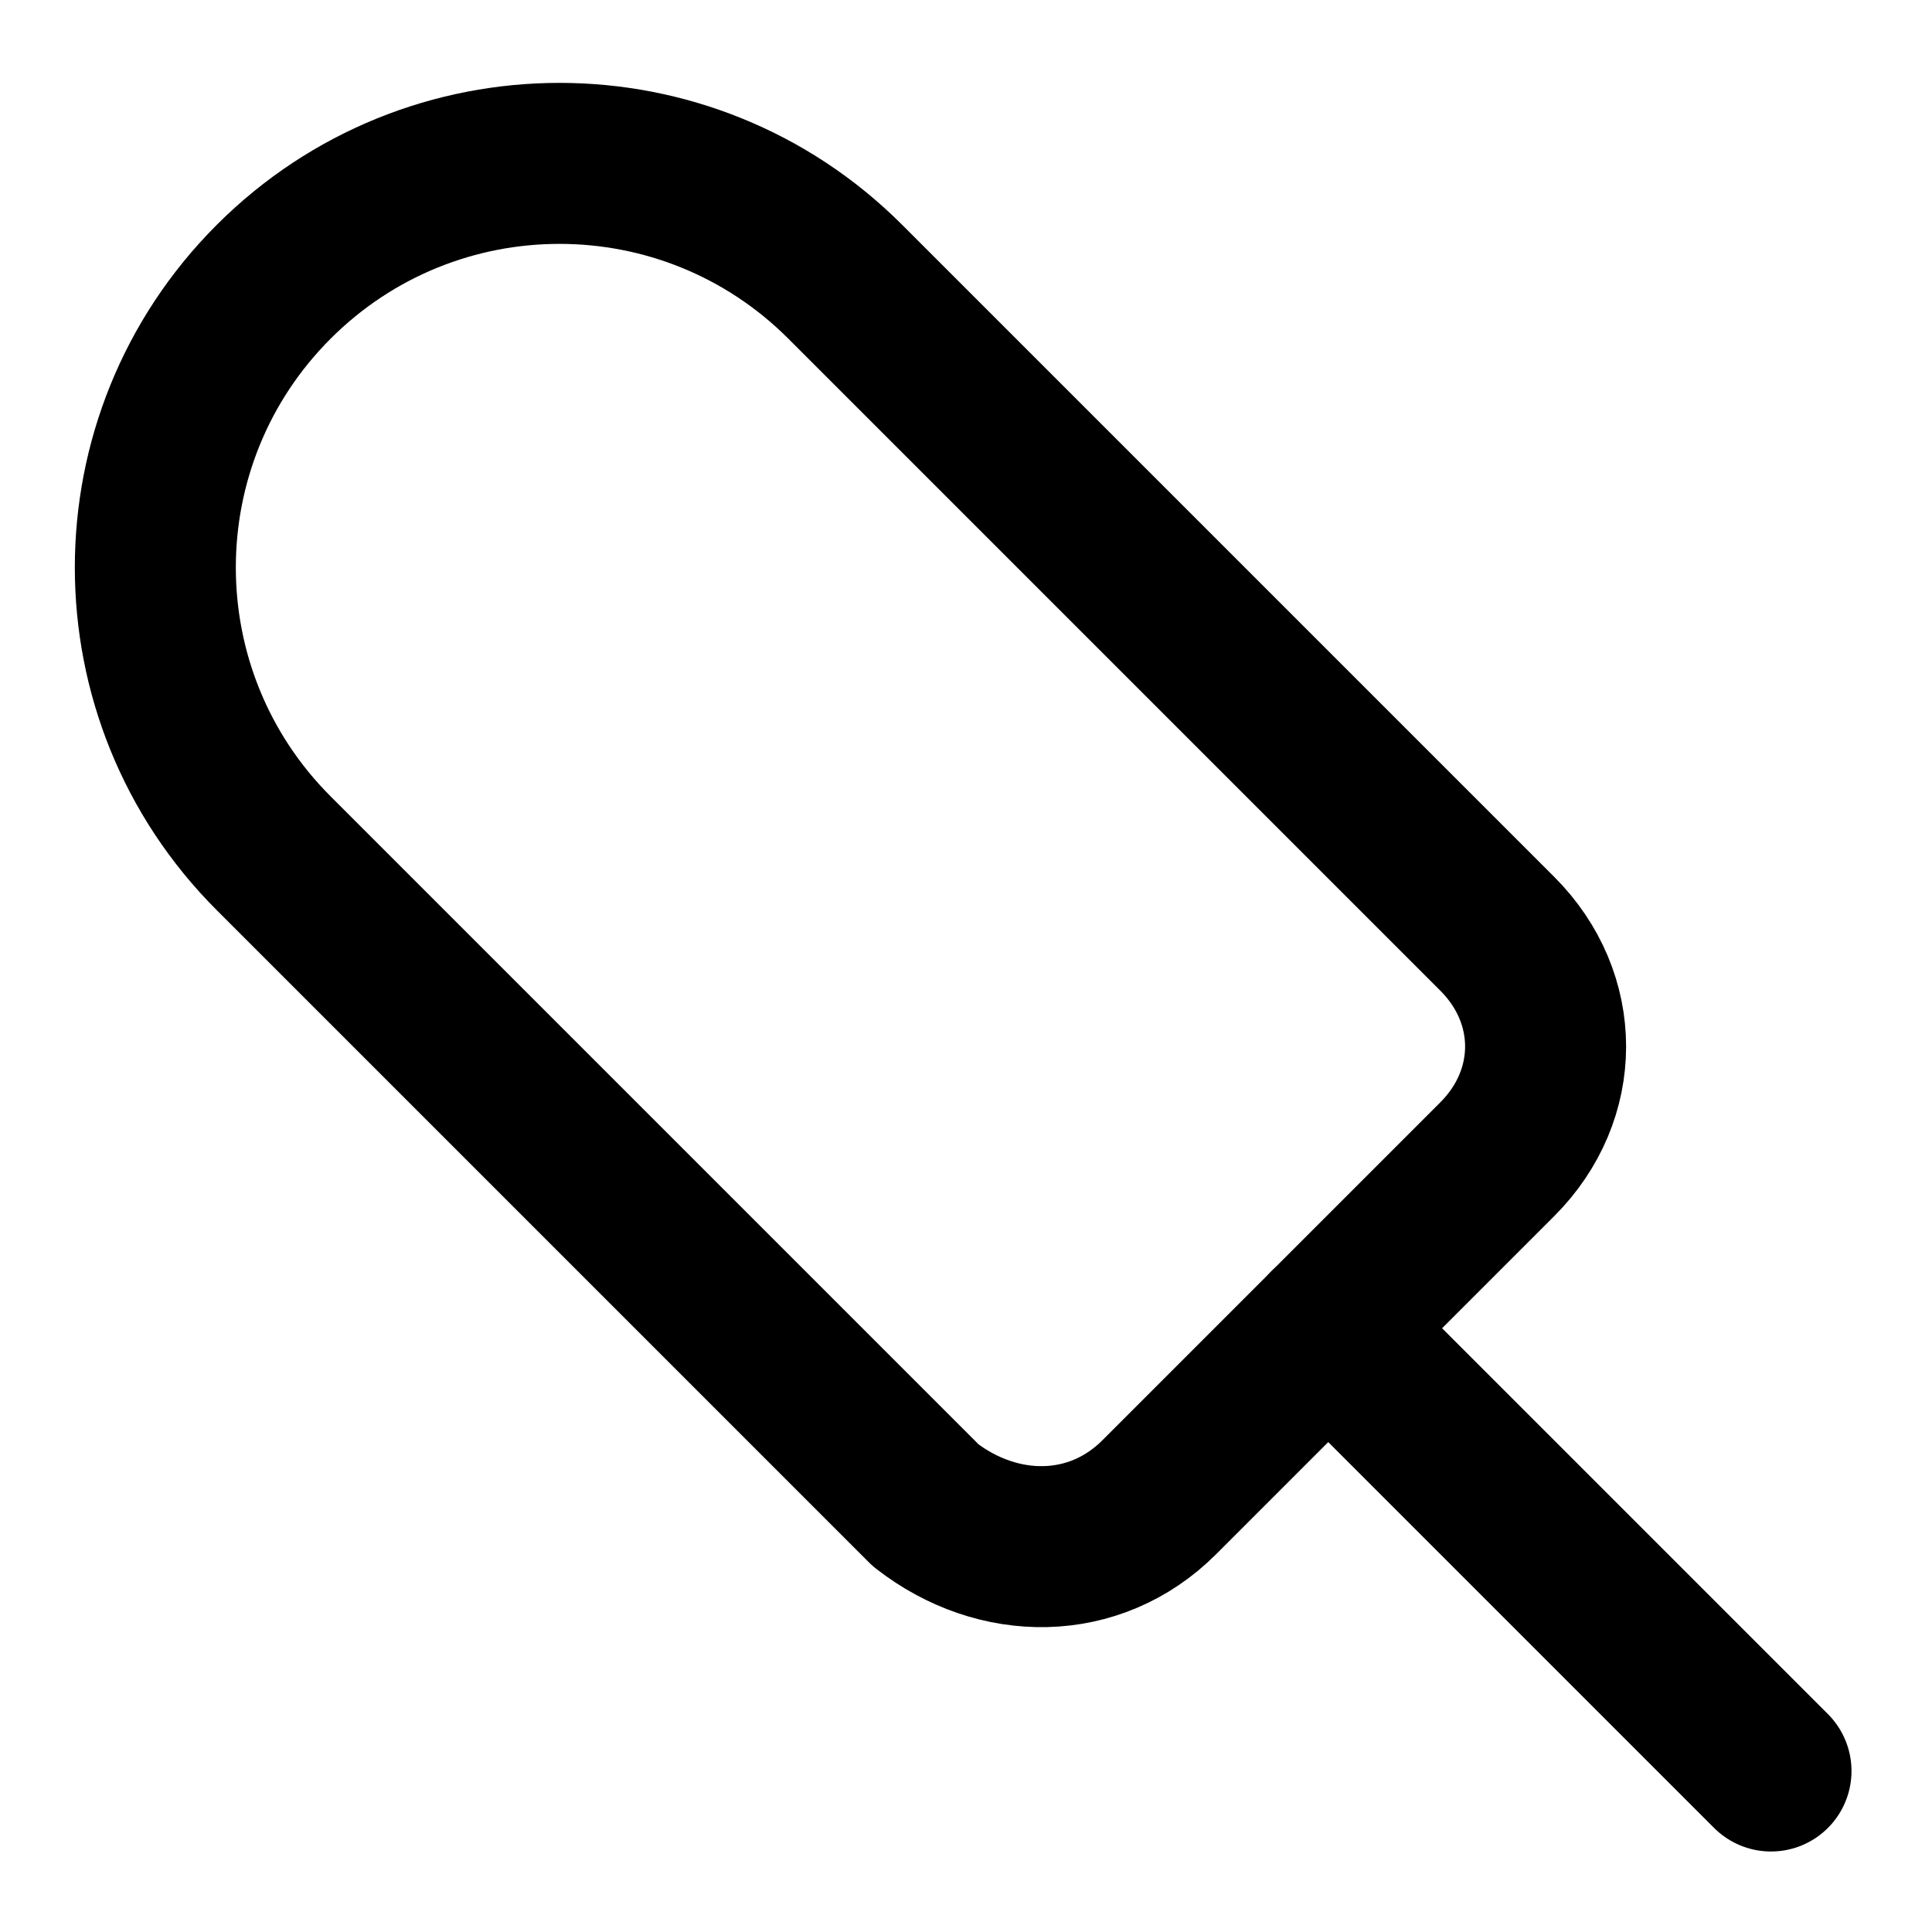
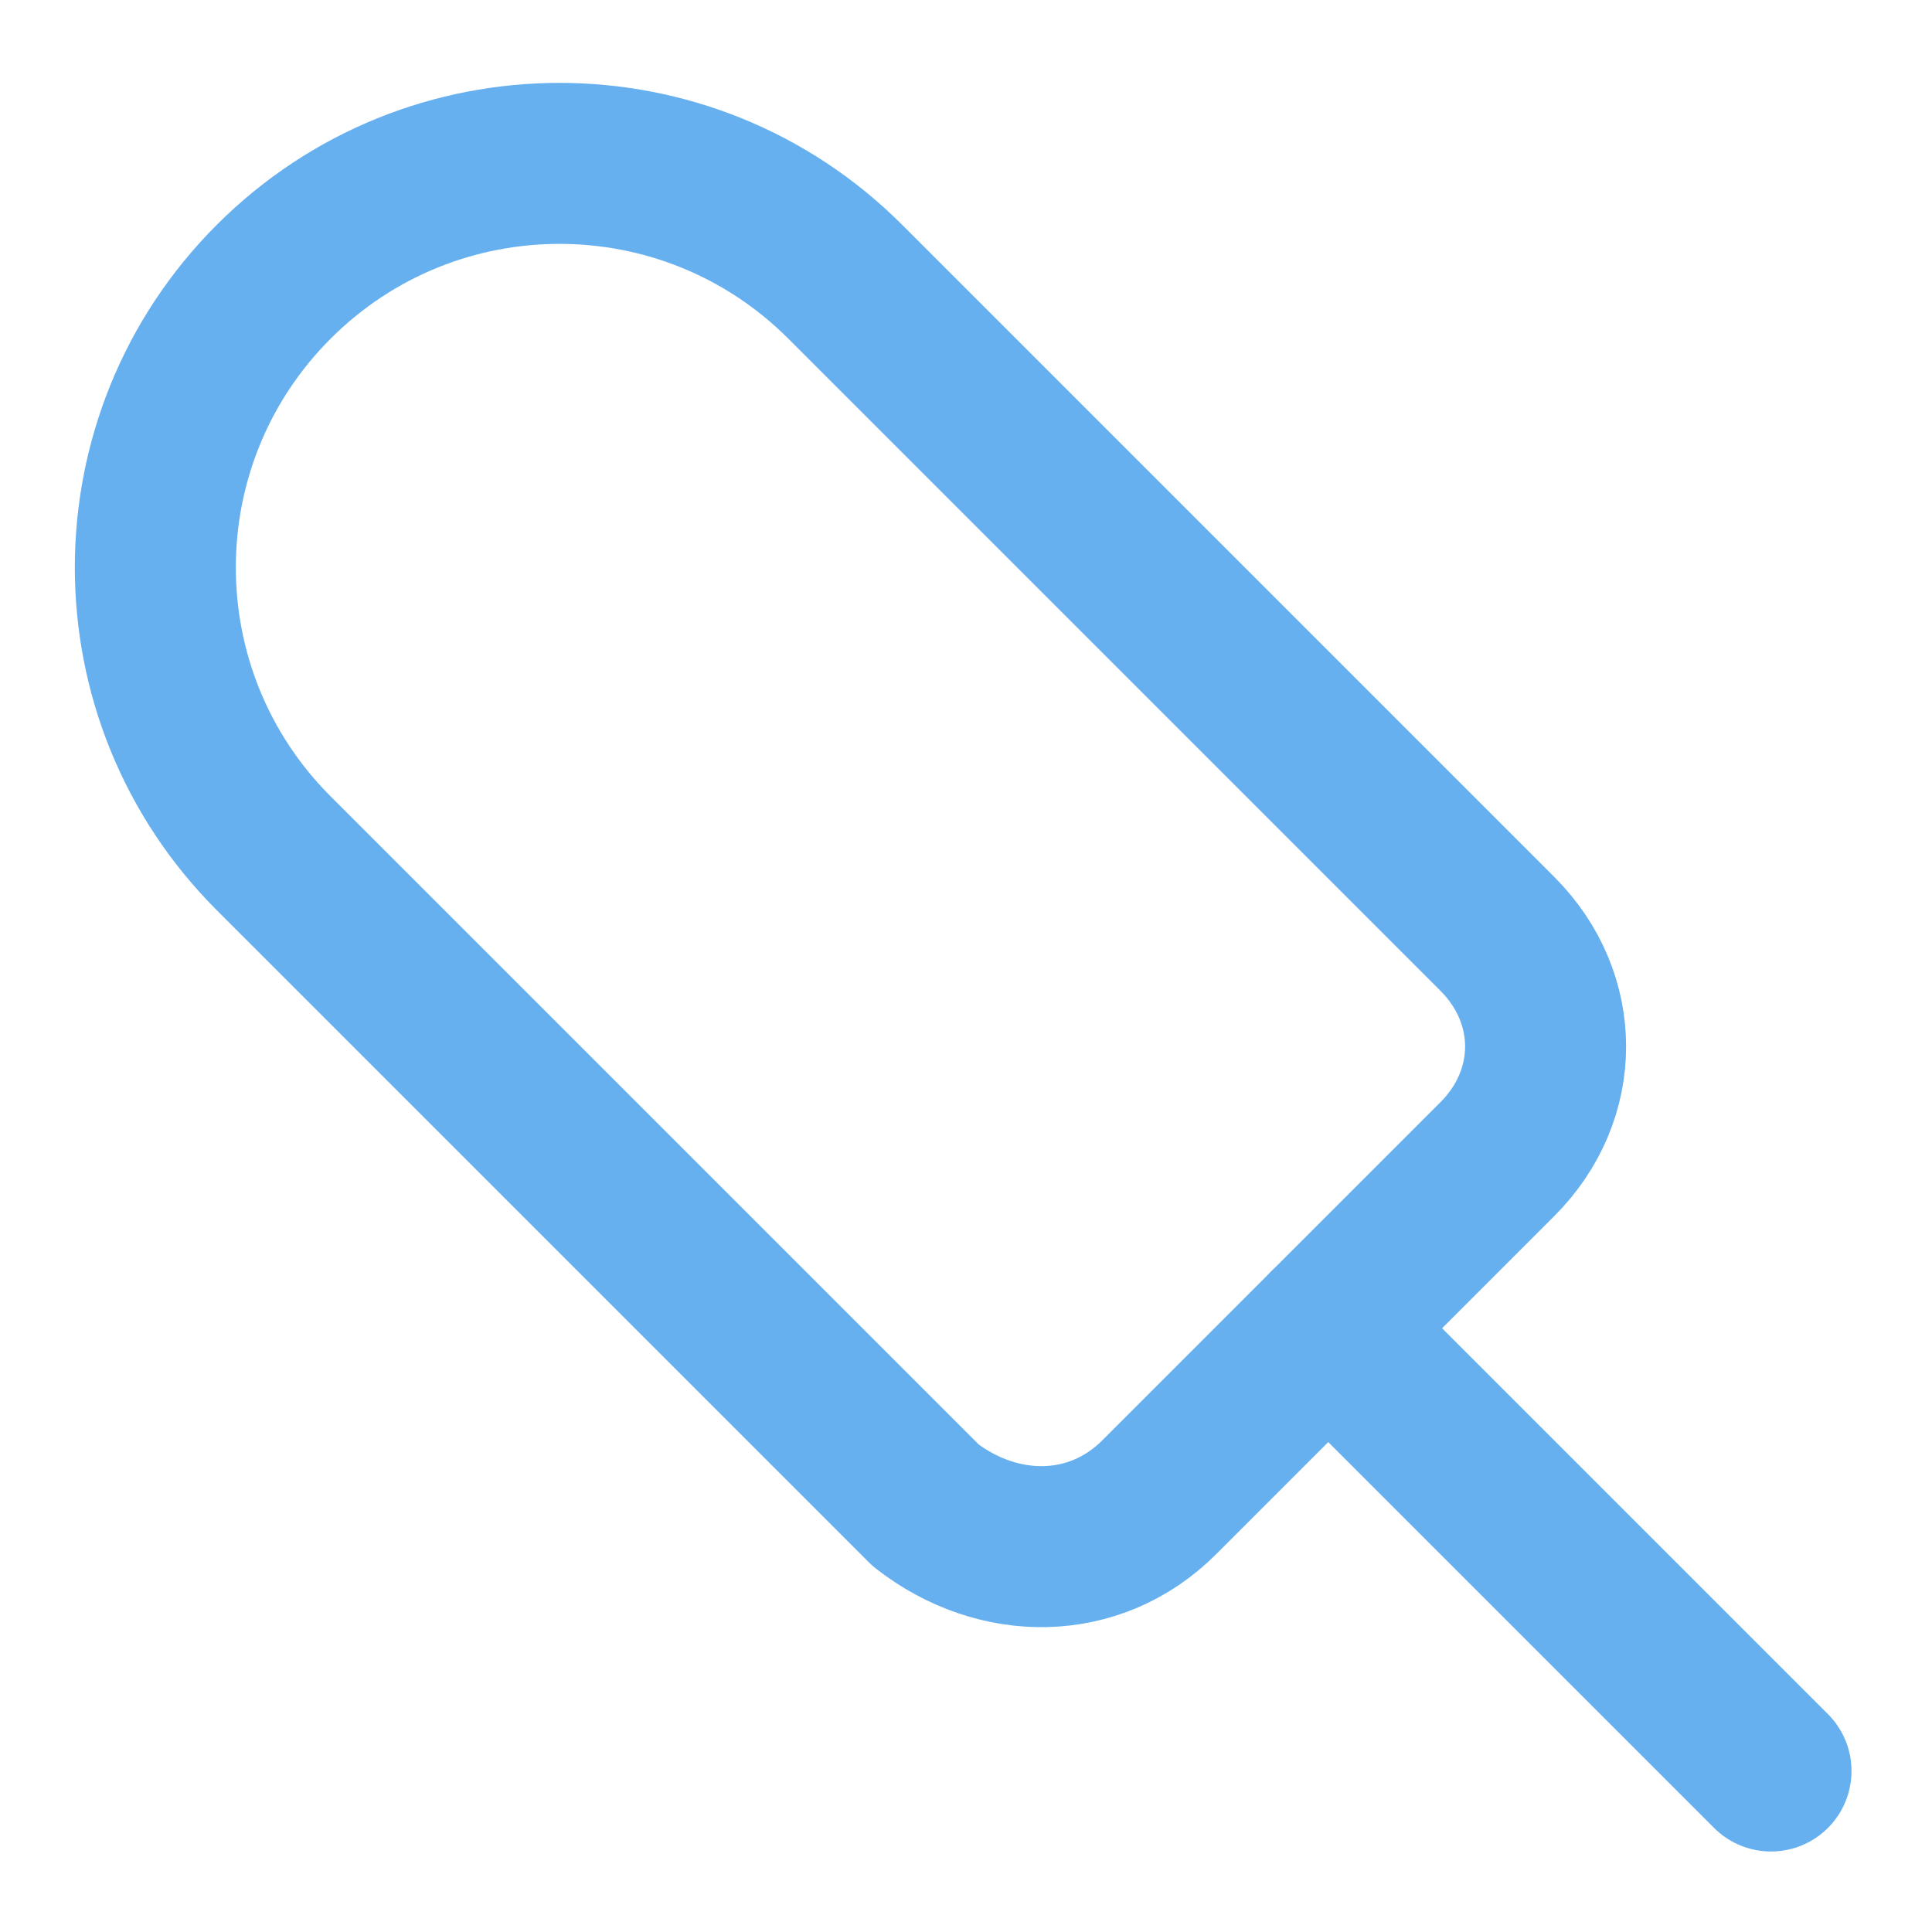
- <svg xmlns="http://www.w3.org/2000/svg" width="24" height="24" viewBox="0 0 24 24" fill="none" stroke="currentColor" stroke-width="2" stroke-linecap="round" stroke-linejoin="round" class="lucide lucide-popsicle">
+ <svg xmlns="http://www.w3.org/2000/svg" width="24" height="24" viewBox="0 0 24 24" fill="none" stroke="#66b0f0" stroke-width="2" stroke-linecap="round" stroke-linejoin="round" class="lucide lucide-popsicle">
  <path d="M18.6 14.4c.8-.8.8-2 0-2.8l-8.1-8.1a4.95 4.95 0 1 0-7.1 7.1l8.1 8.1c.9.7 2.1.7 2.9-.1Z" />
  <path d="m22 22-5.5-5.5" />
</svg>
